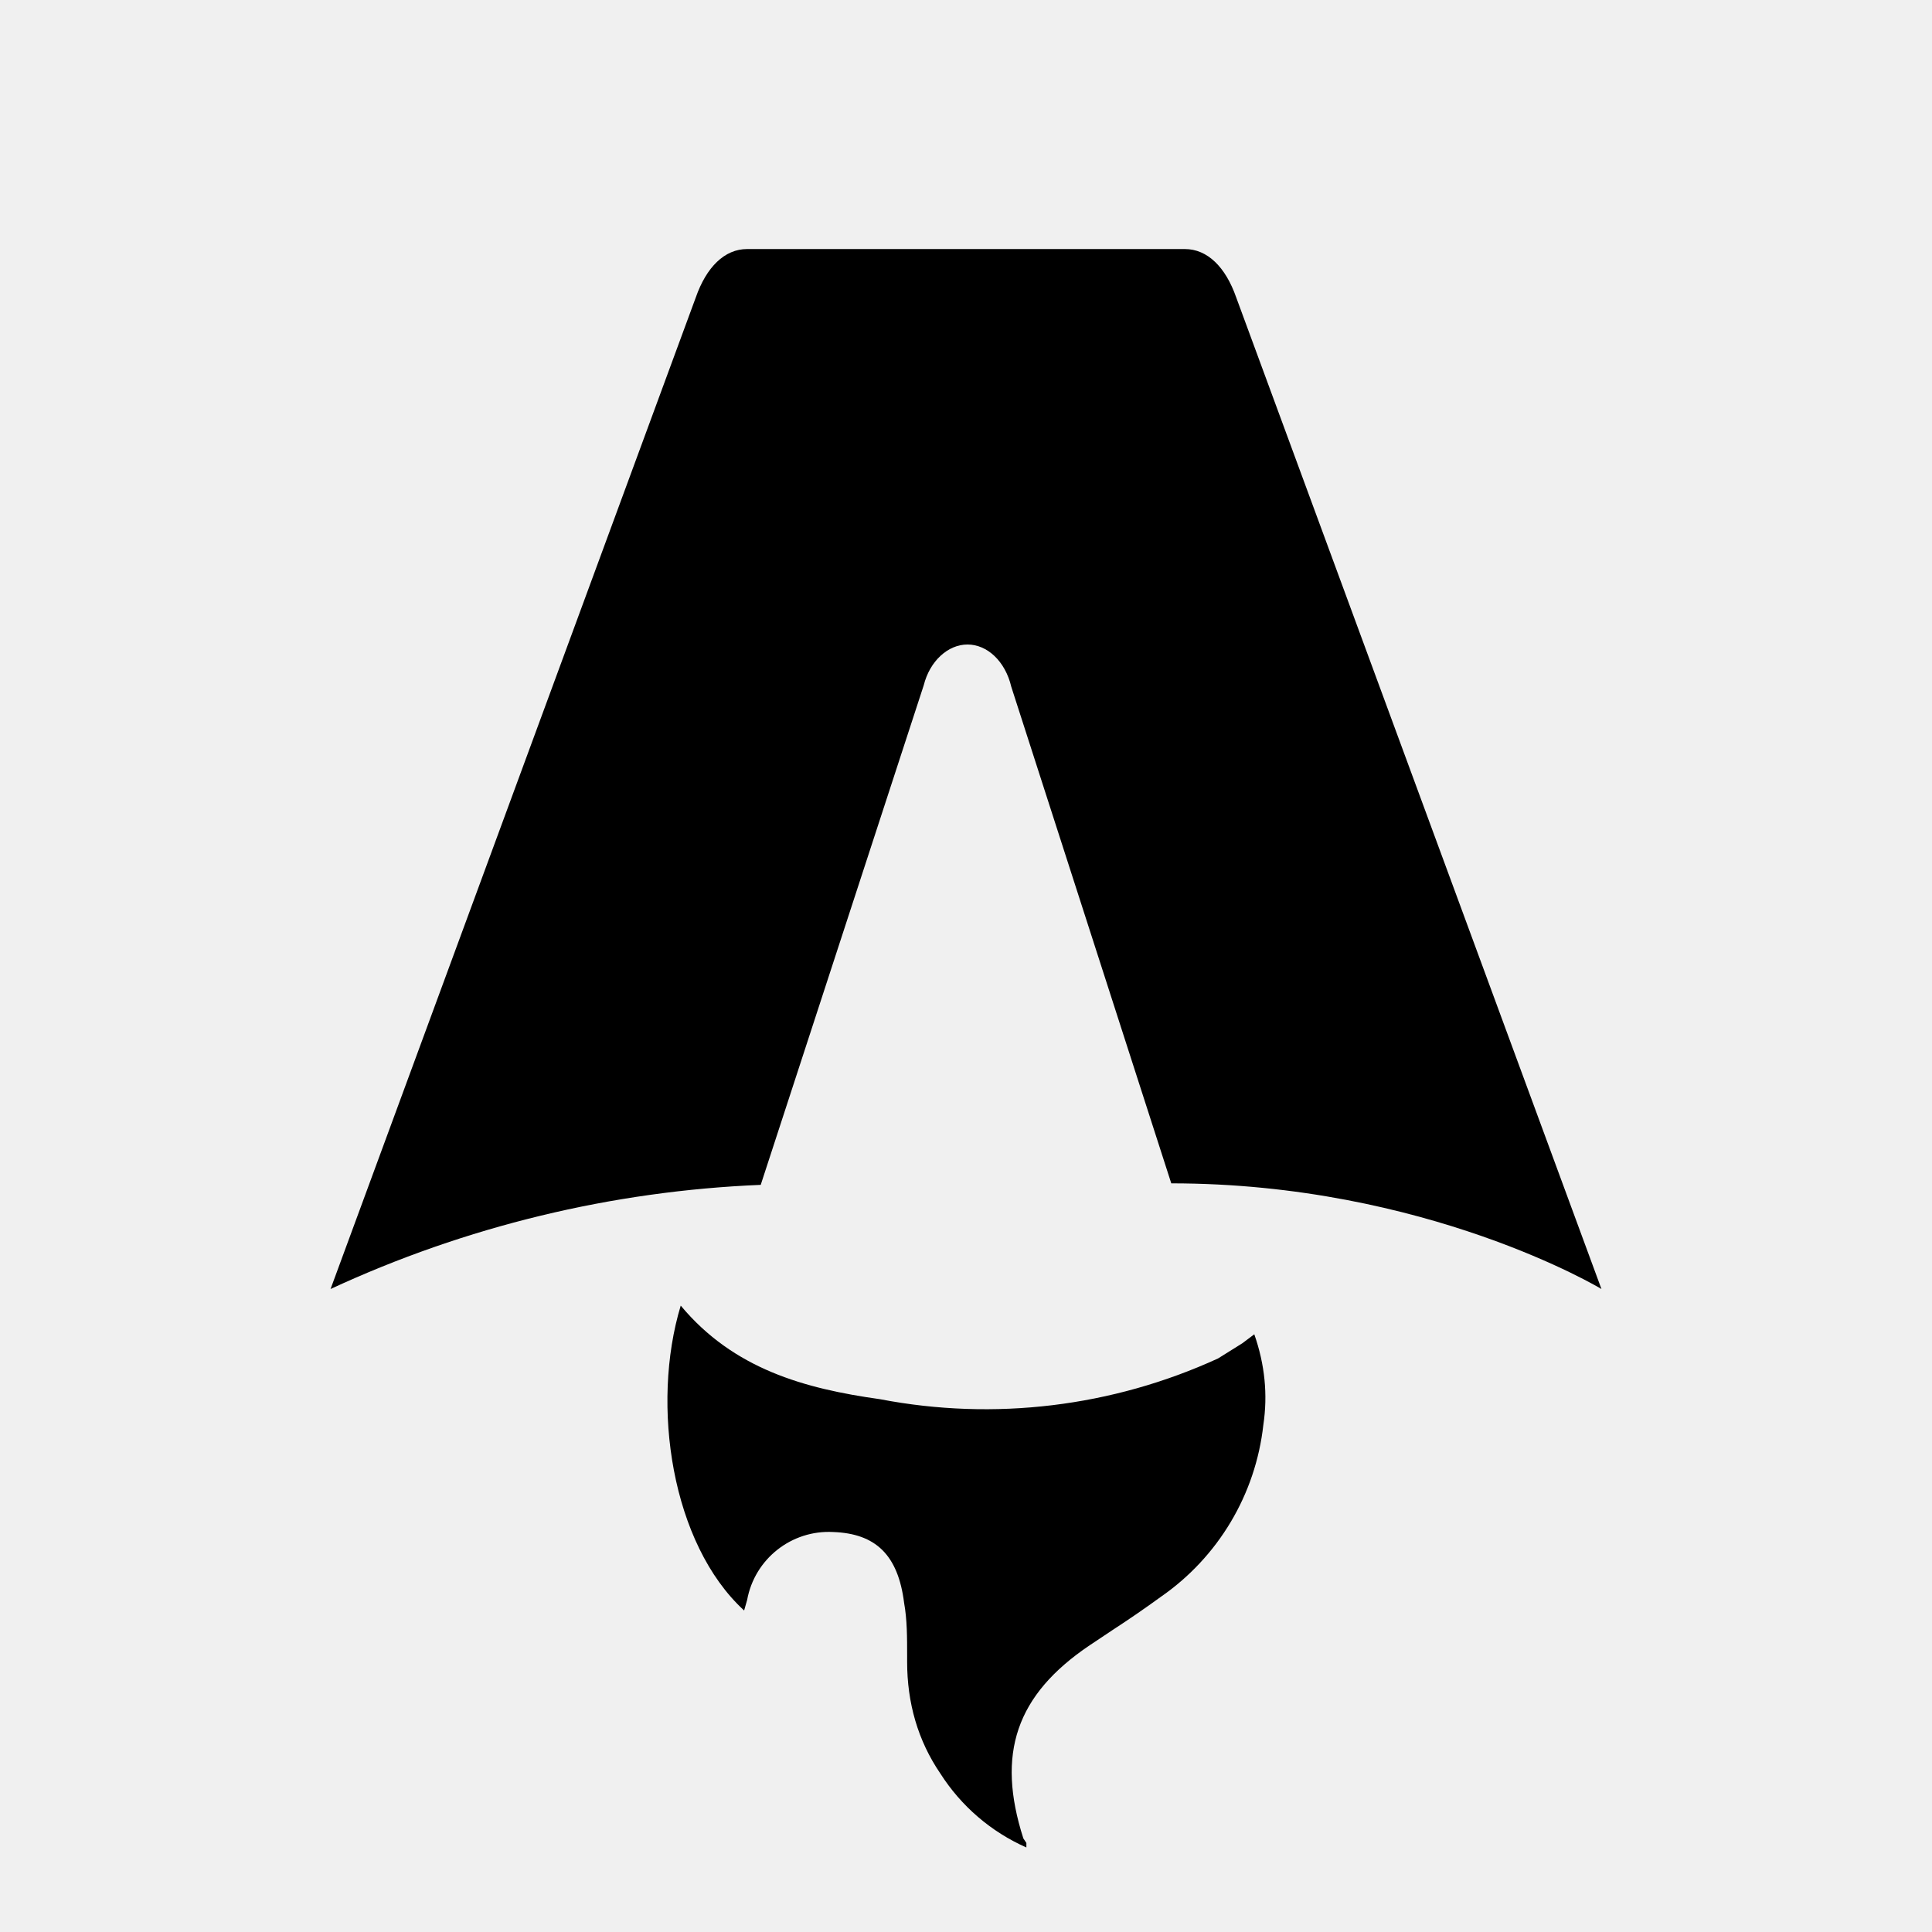
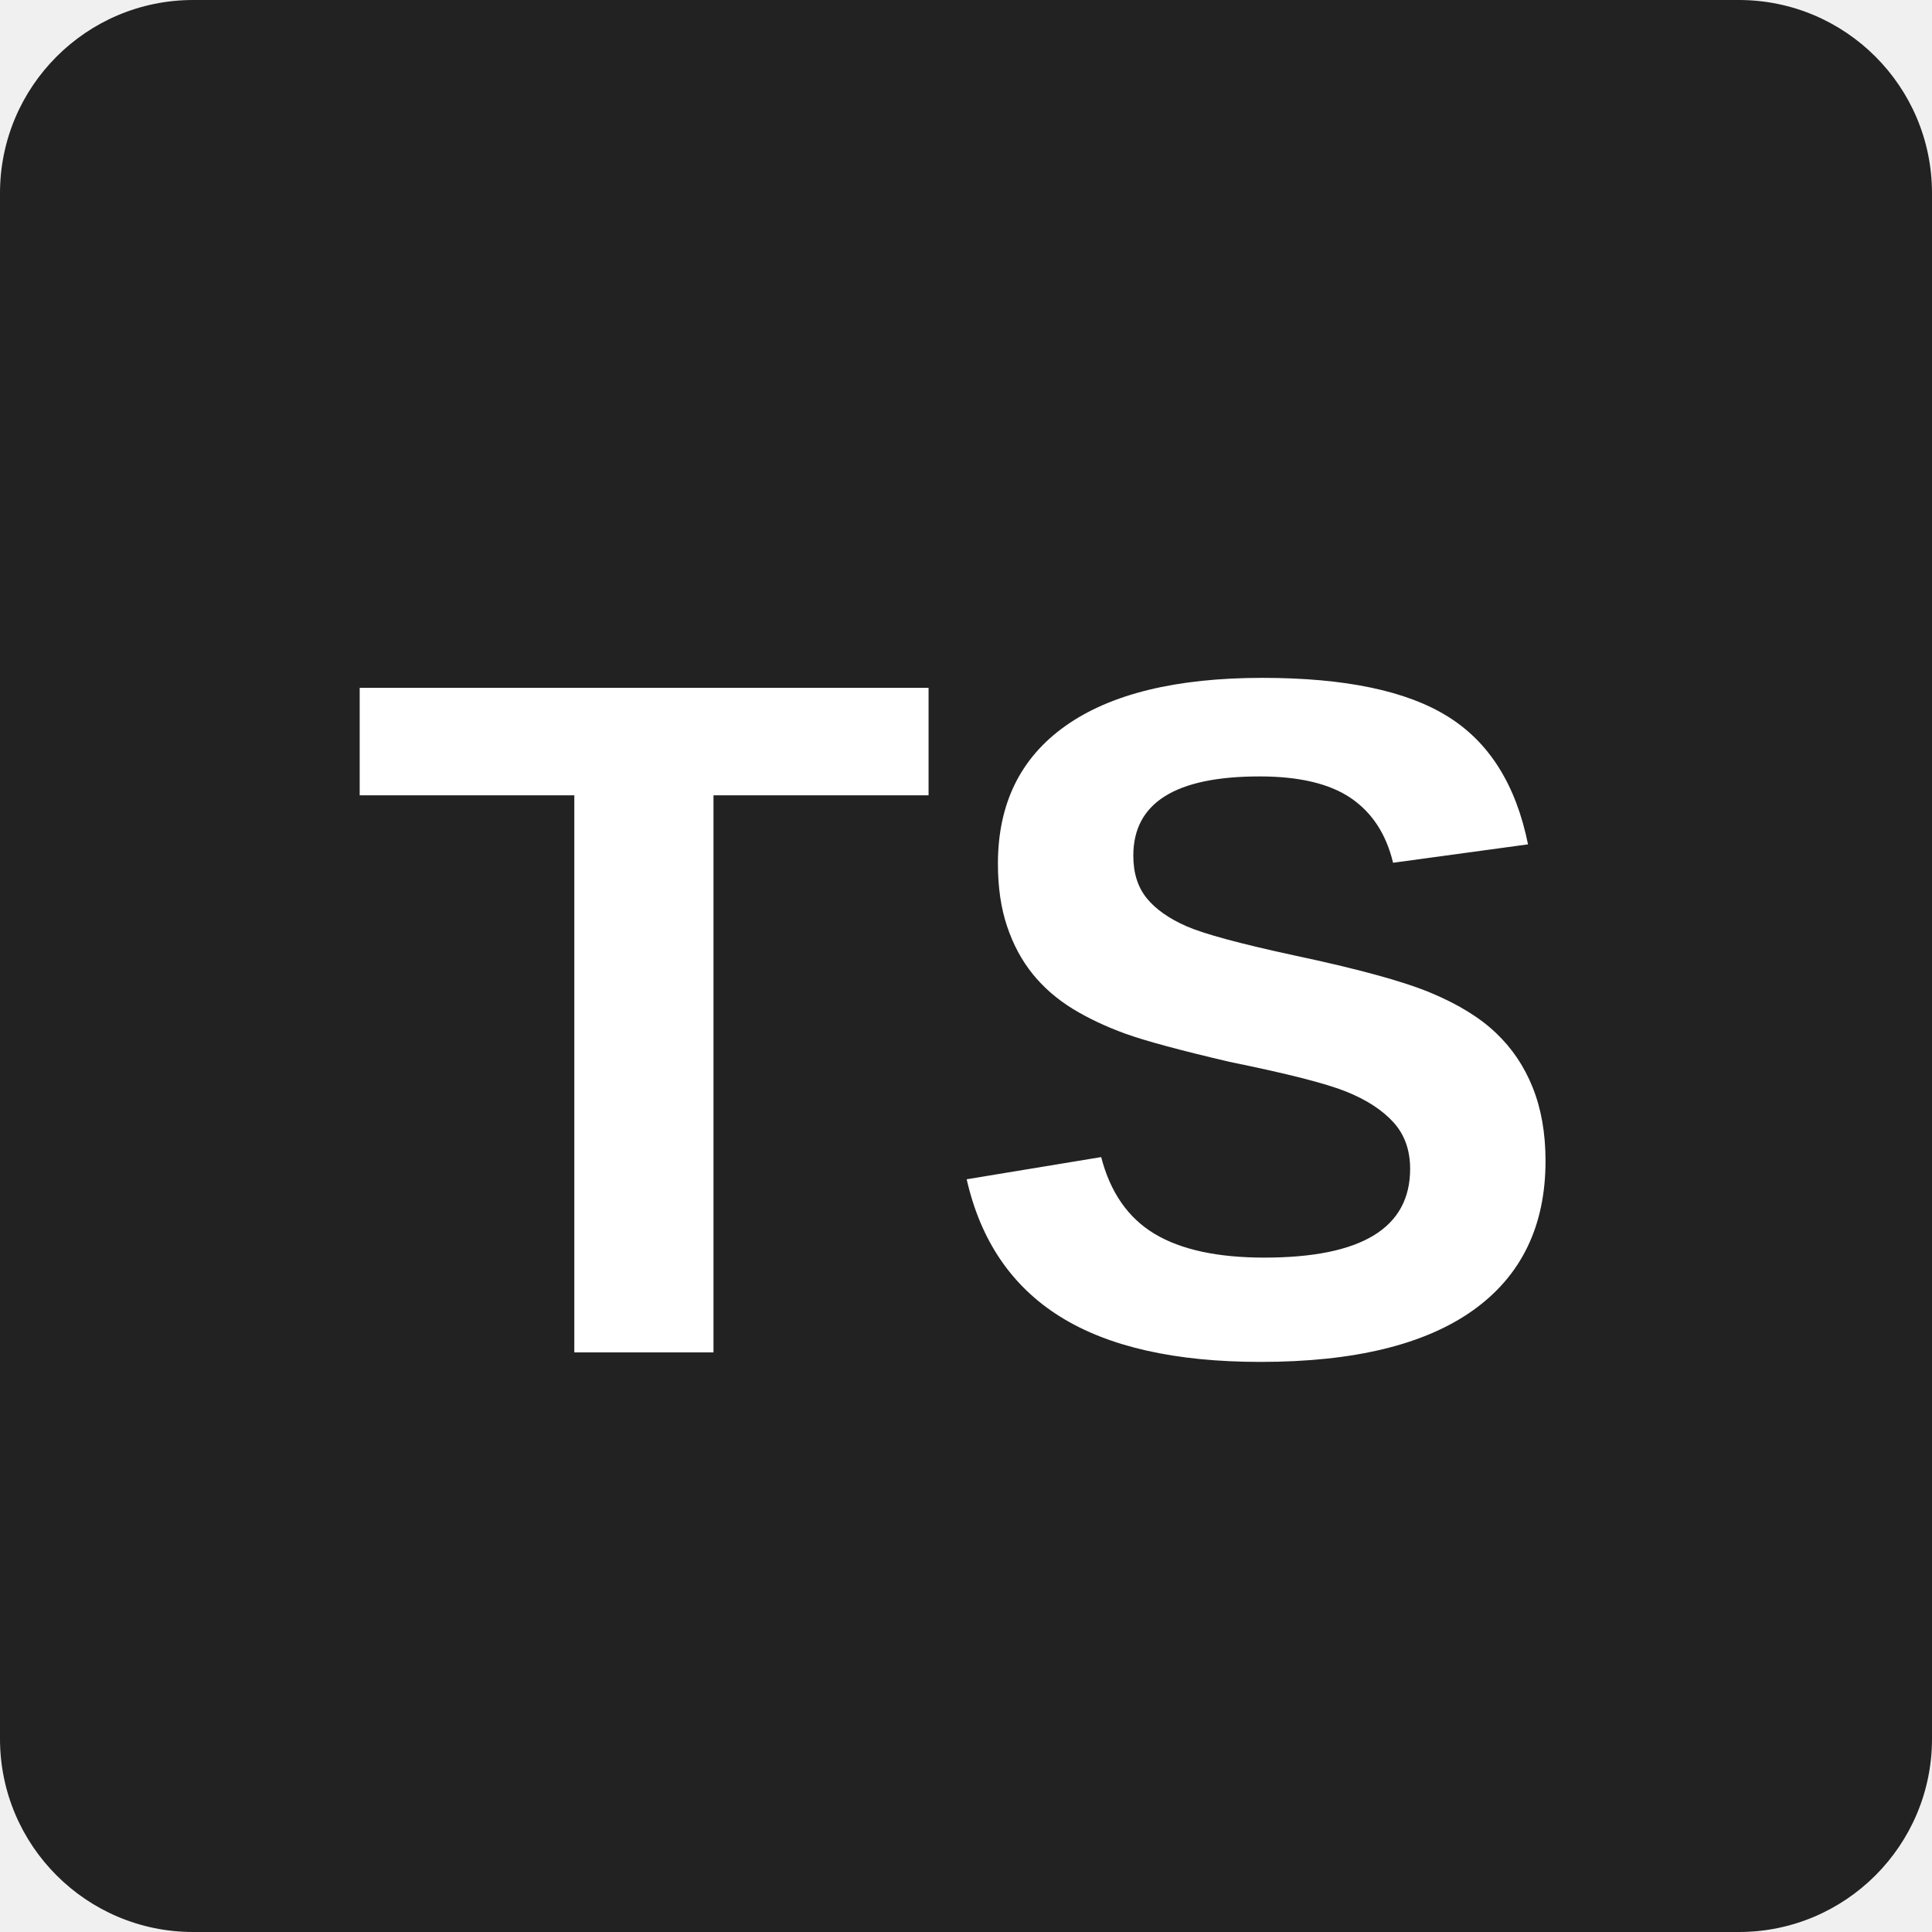
- <svg xmlns="http://www.w3.org/2000/svg" fill="none" viewBox="0 0 128 128">
-   <path d="M50.4 78.5a75.1 75.1 0 0 0-28.5 6.9l24.2-65.7c.7-2 1.9-3.2 3.4-3.2h29c1.5 0 2.7 1.2 3.4 3.2l24.2 65.7s-11.6-7-28.5-7L67 45.5c-.4-1.7-1.6-2.8-2.9-2.8-1.3 0-2.5 1.1-2.9 2.7L50.4 78.5Zm-1.1 28.2Zm-4.2-20.2c-2 6.6-.6 15.8 4.2 20.2a17.5 17.5 0 0 1 .2-.7 5.5 5.5 0 0 1 5.7-4.5c2.8.1 4.3 1.5 4.7 4.7.2 1.1.2 2.3.2 3.5v.4c0 2.7.7 5.2 2.2 7.4a13 13 0 0 0 5.7 4.9v-.3l-.2-.3c-1.8-5.6-.5-9.5 4.4-12.8l1.5-1a73 73 0 0 0 3.2-2.2 16 16 0 0 0 6.8-11.4c.3-2 .1-4-.6-6l-.8.6-1.6 1a37 37 0 0 1-22.4 2.7c-5-.7-9.7-2-13.2-6.2Z" />
-   <style>
-         path { fill: #000; }
-         @media (prefers-color-scheme: dark) {
-             path { fill: #FFF; }
-         }
-     </style>
+ <svg xmlns="http://www.w3.org/2000/svg" width="200" height="200" viewBox="0 0 200 200">
+   <rect width="200" height="200" rx="20" fill="#222222" />
+   <text x="50%" y="70%" font-family="Arial, sans-serif" font-size="100" fill="white" text-anchor="middle" font-weight="bold">
+         TS
+     </text>
</svg>
